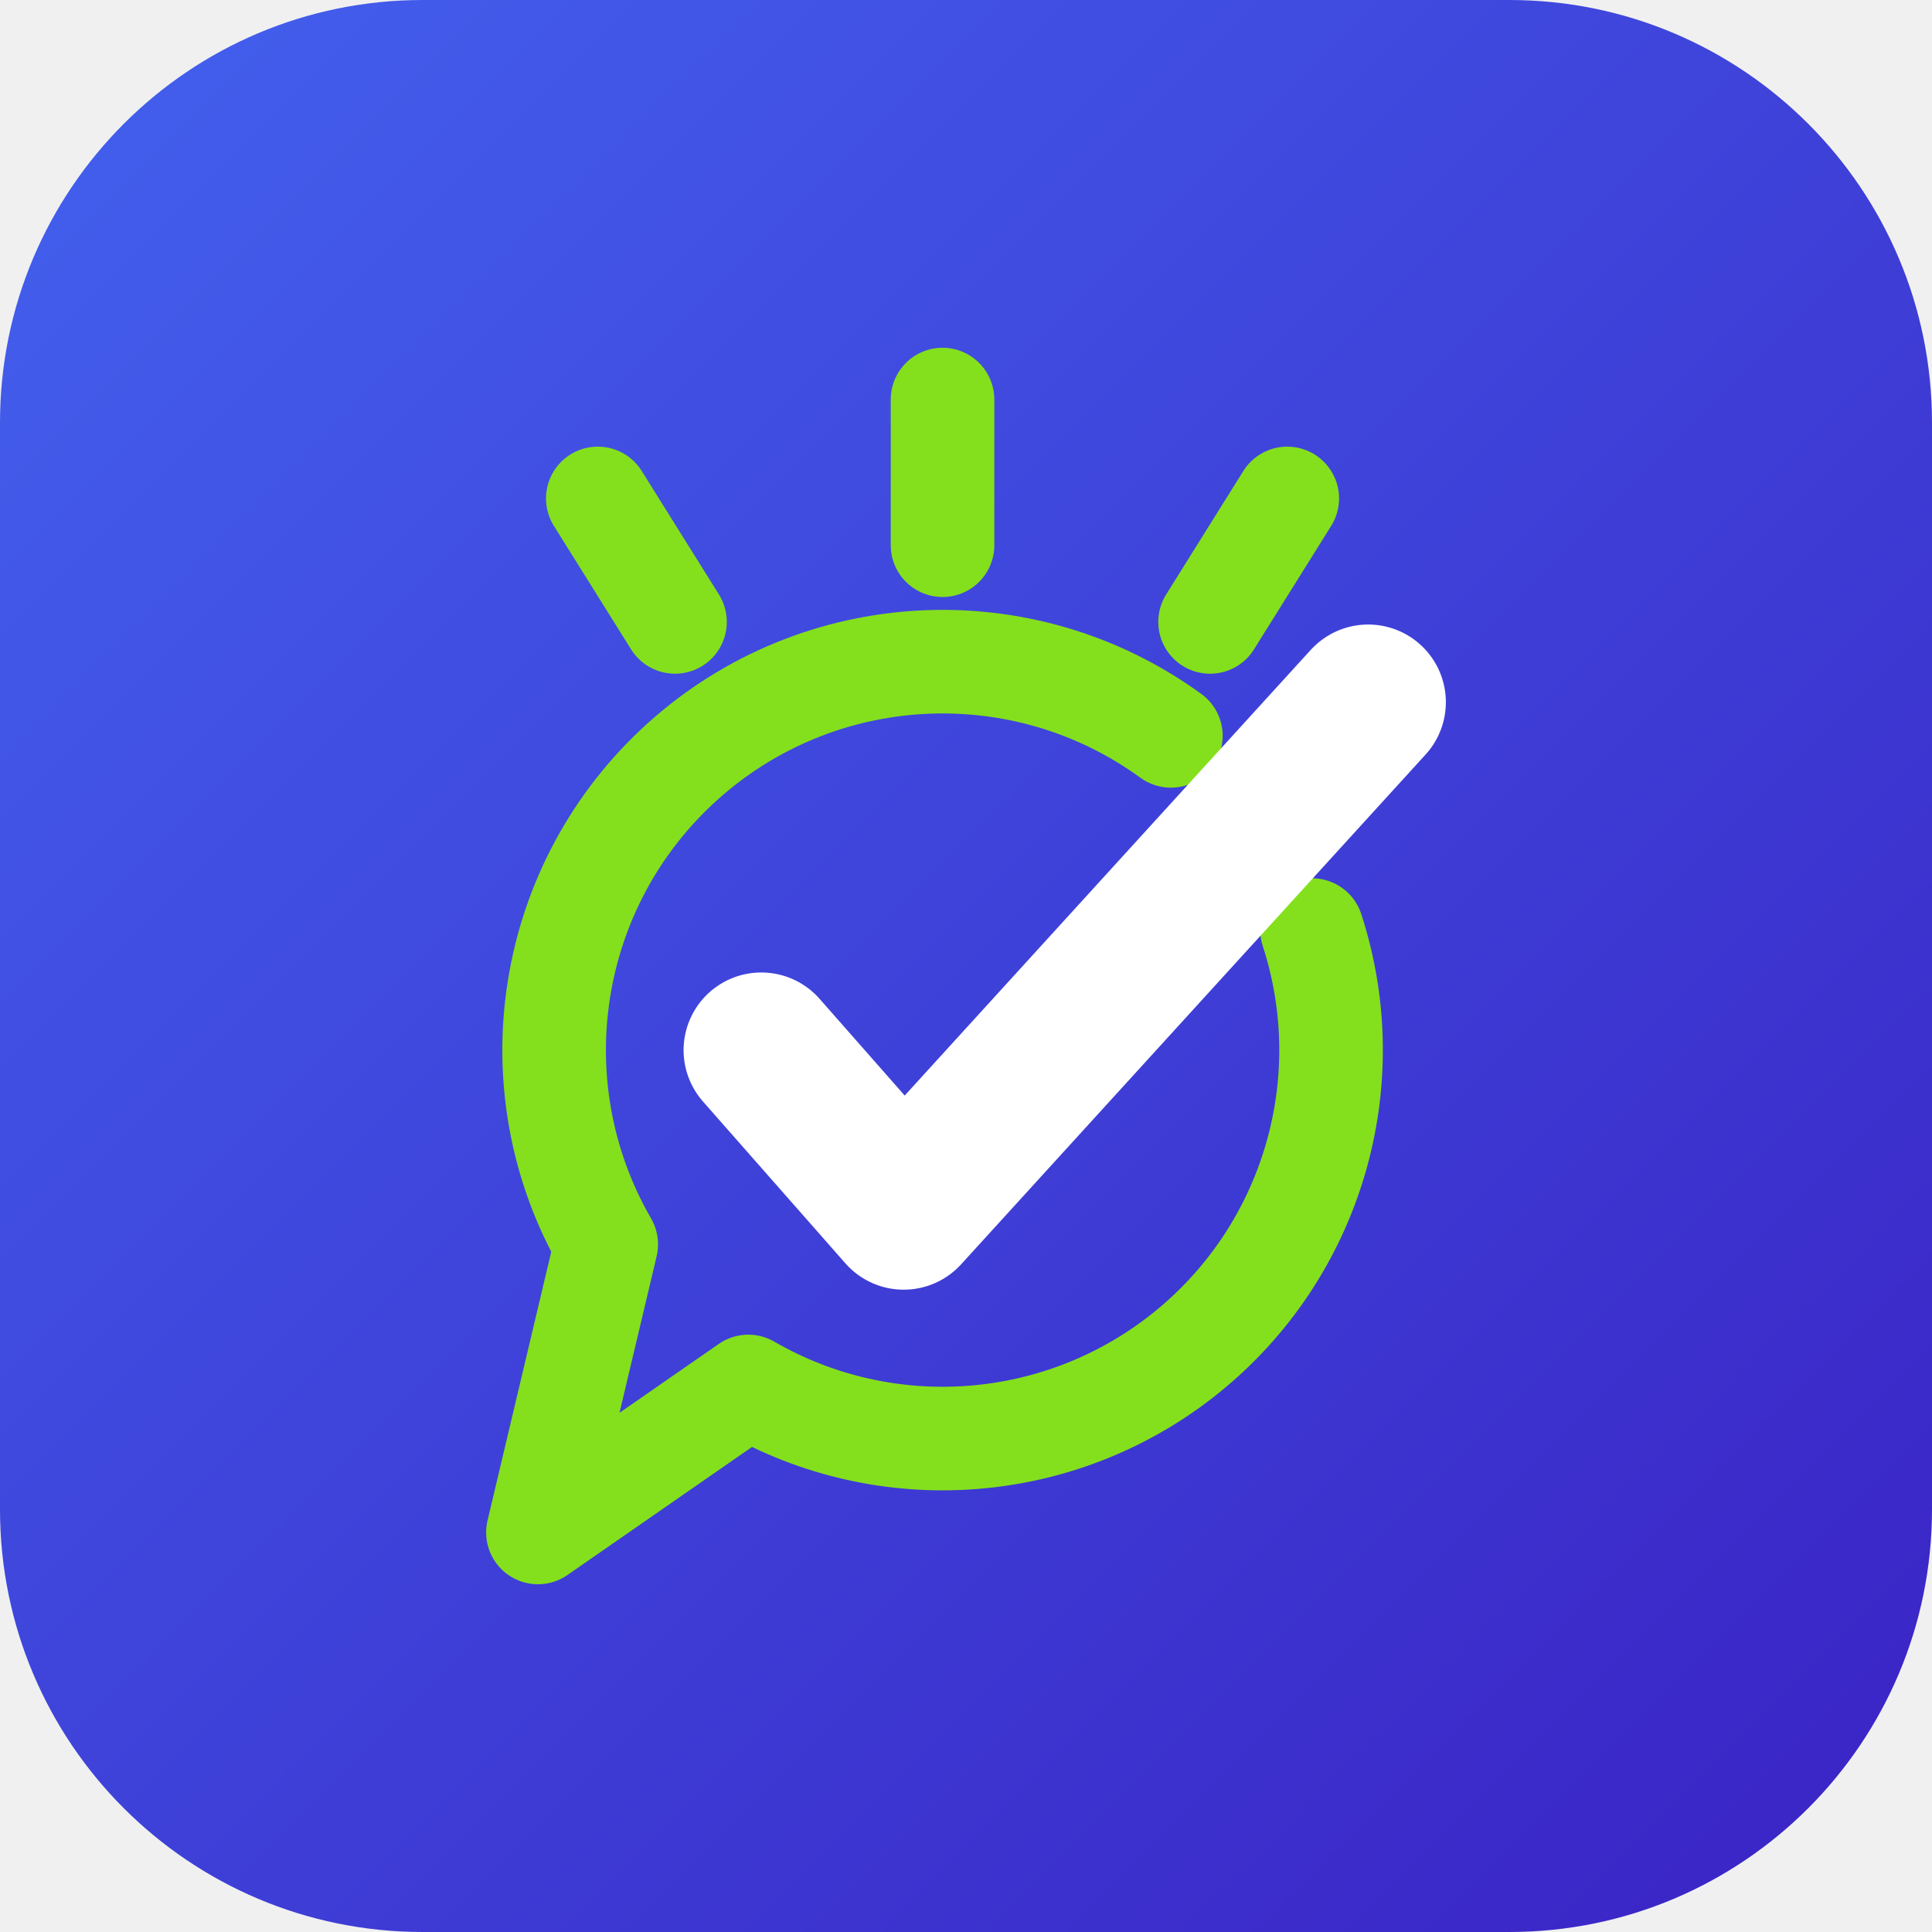
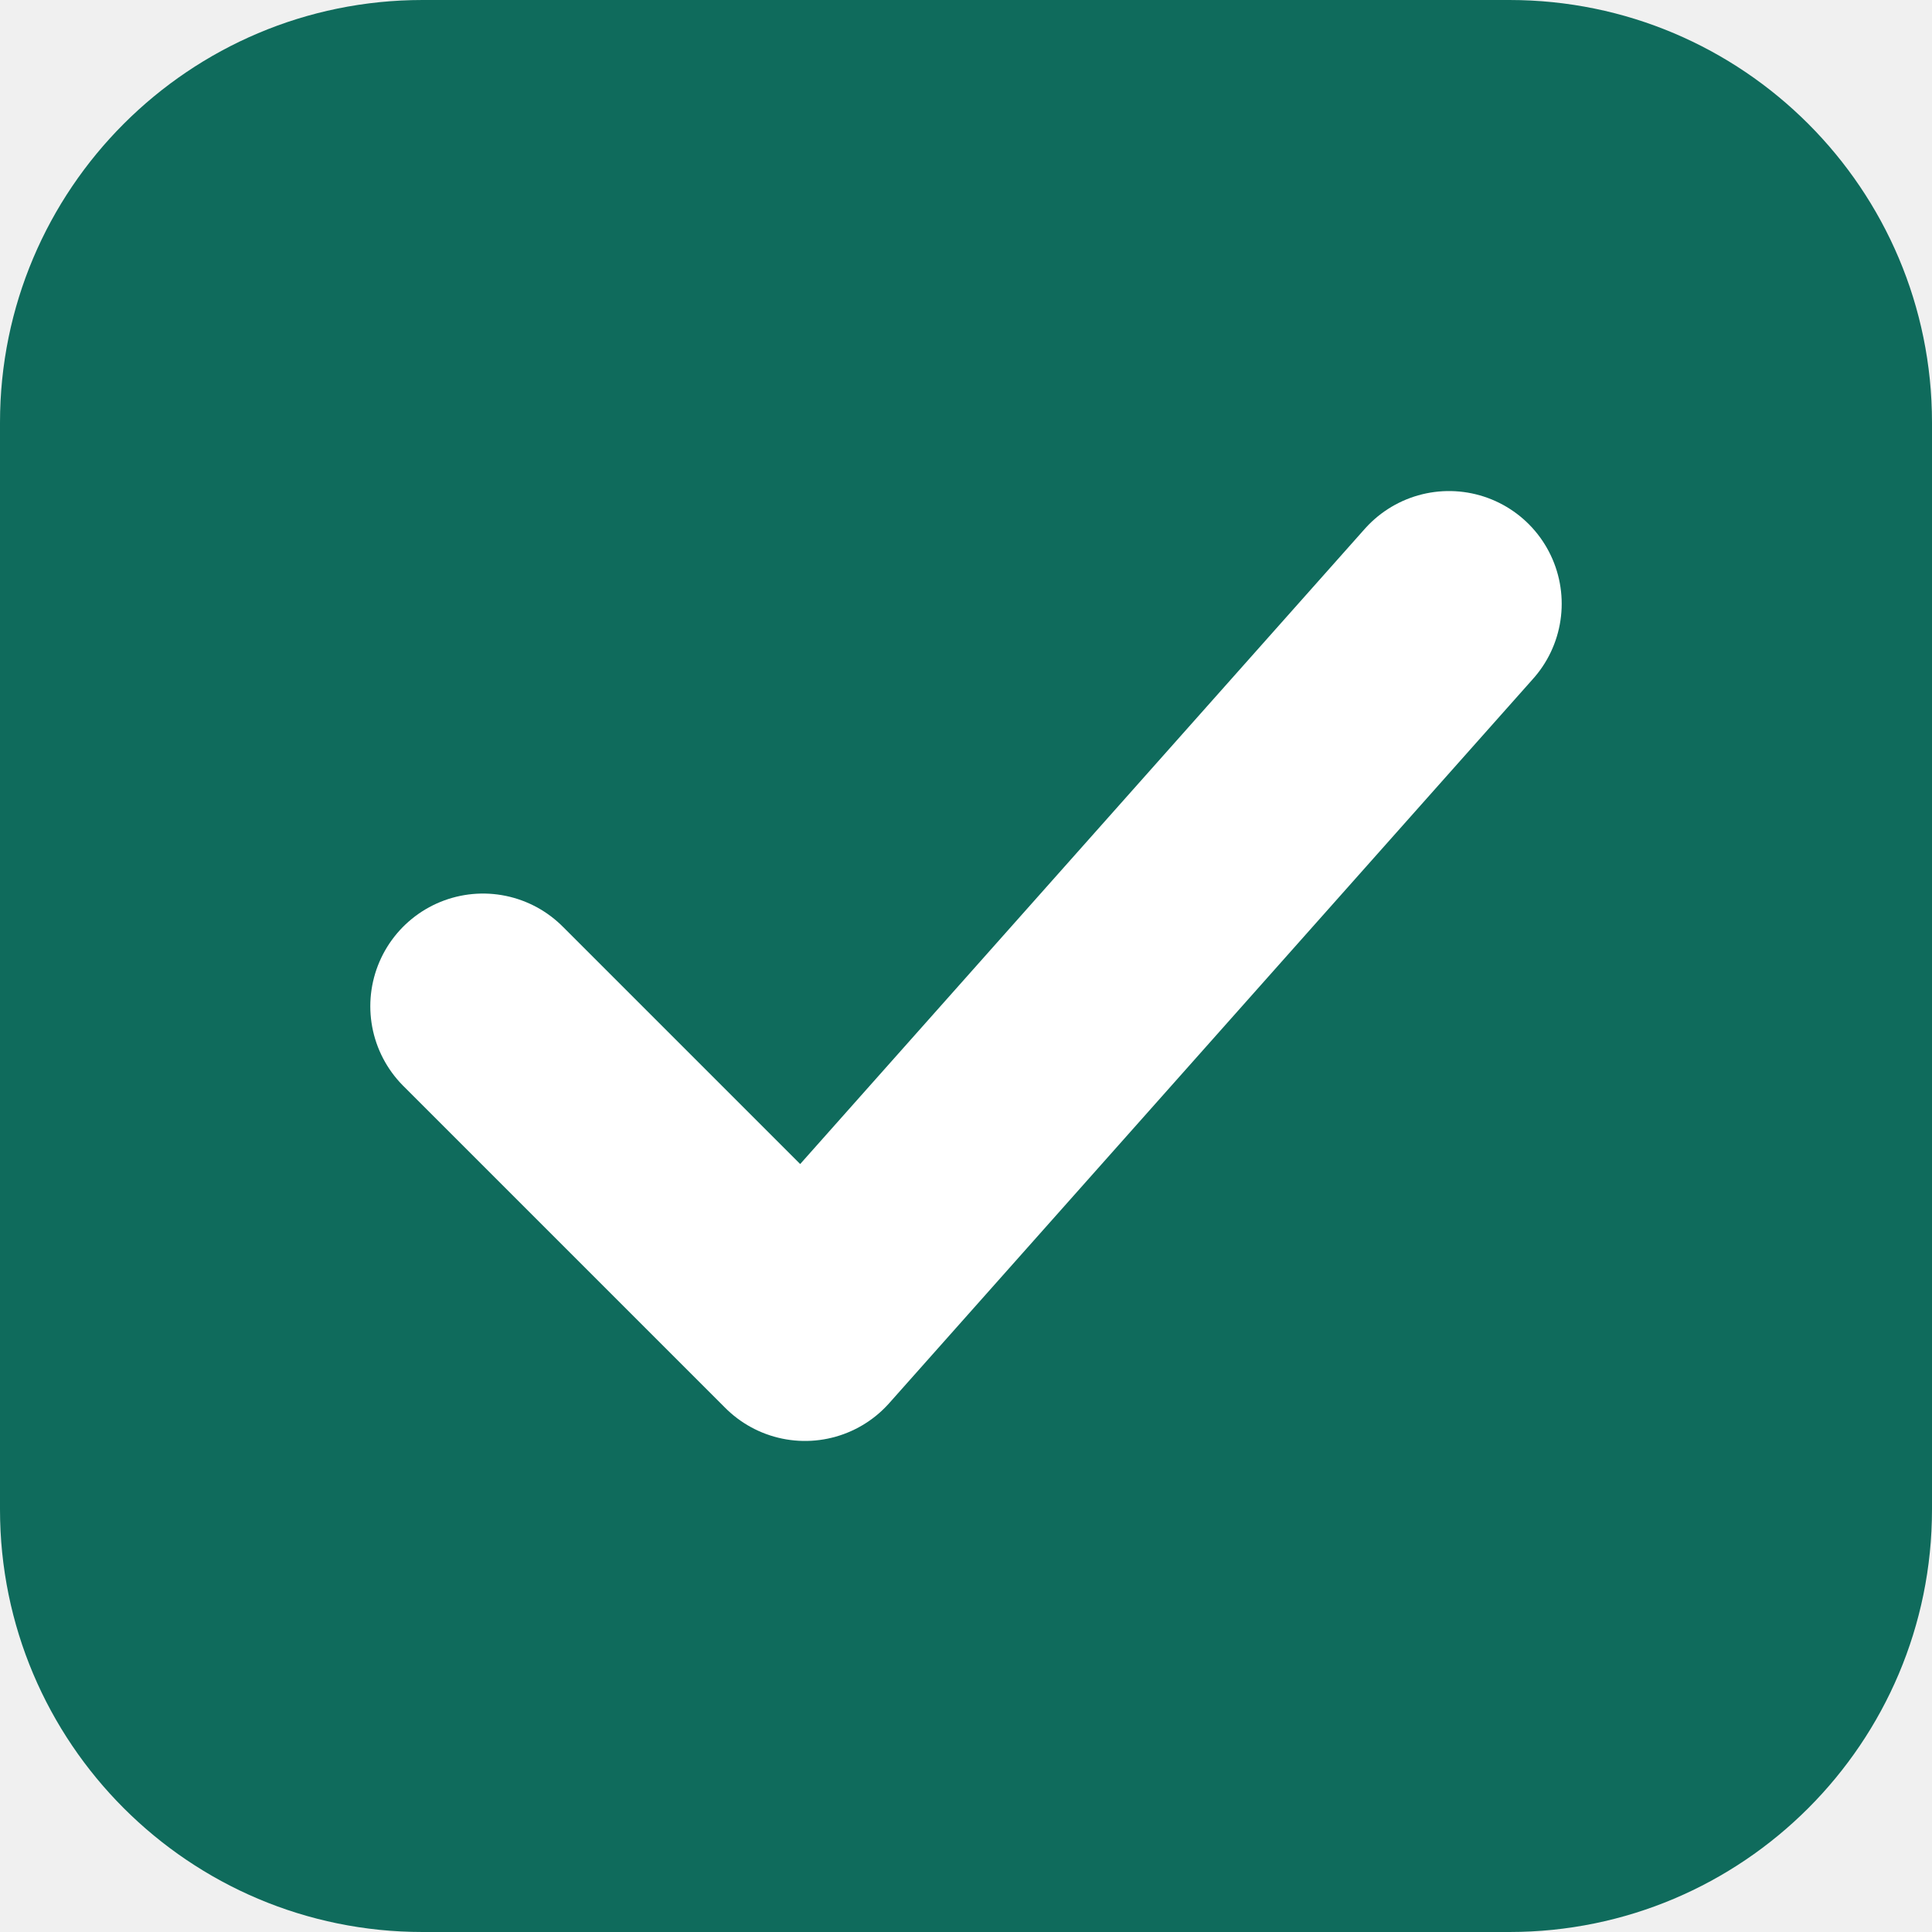
<svg xmlns="http://www.w3.org/2000/svg" viewBox="0 0 1024 1024">
-   <defs>
-     <linearGradient id="bg" x1="0" y1="0" x2="1" y2="1">
-       <stop offset="0" stop-color="#4361EE" />
-       <stop offset="1" stop-color="#3A22C4" />
-     </linearGradient>
-   </defs>
-   <rect width="1024" height="1024" rx="224" fill="url(#bg)" />
-   <g transform="translate(512.0 512.0) scale(0.8578) translate(-526.5 -508.0)" fill="none" stroke-linecap="round" stroke-linejoin="round">
-     <g stroke="#84E01C" stroke-width="64">
-       <path d="M653.1,365.8 A240 240 0 0 0 304.2,680.0 L262.0,858.0 L392.0,767.8 A240 240 0 0 0 740.3,485.8" />
-       <path d="M346.7,295.4 L299.0,219.1" />
-       <path d="M512.0,248.0 L512.0,158.0" />
-       <path d="M677.3,295.4 L725.0,219.1" />
-     </g>
-     <path d="M400,560 L488,660 L775,345" stroke="#FFFFFF" stroke-width="96" />
-   </g>
+   <rect width="1024" height="1024" rx="224" fill="#0F6B5C" />
+   <path d="M6 12.5l4 4 8-9" transform="scale(42.6667)" fill="none" stroke="#FFFFFF" stroke-width="2.8" stroke-linecap="round" stroke-linejoin="round" />
</svg>
